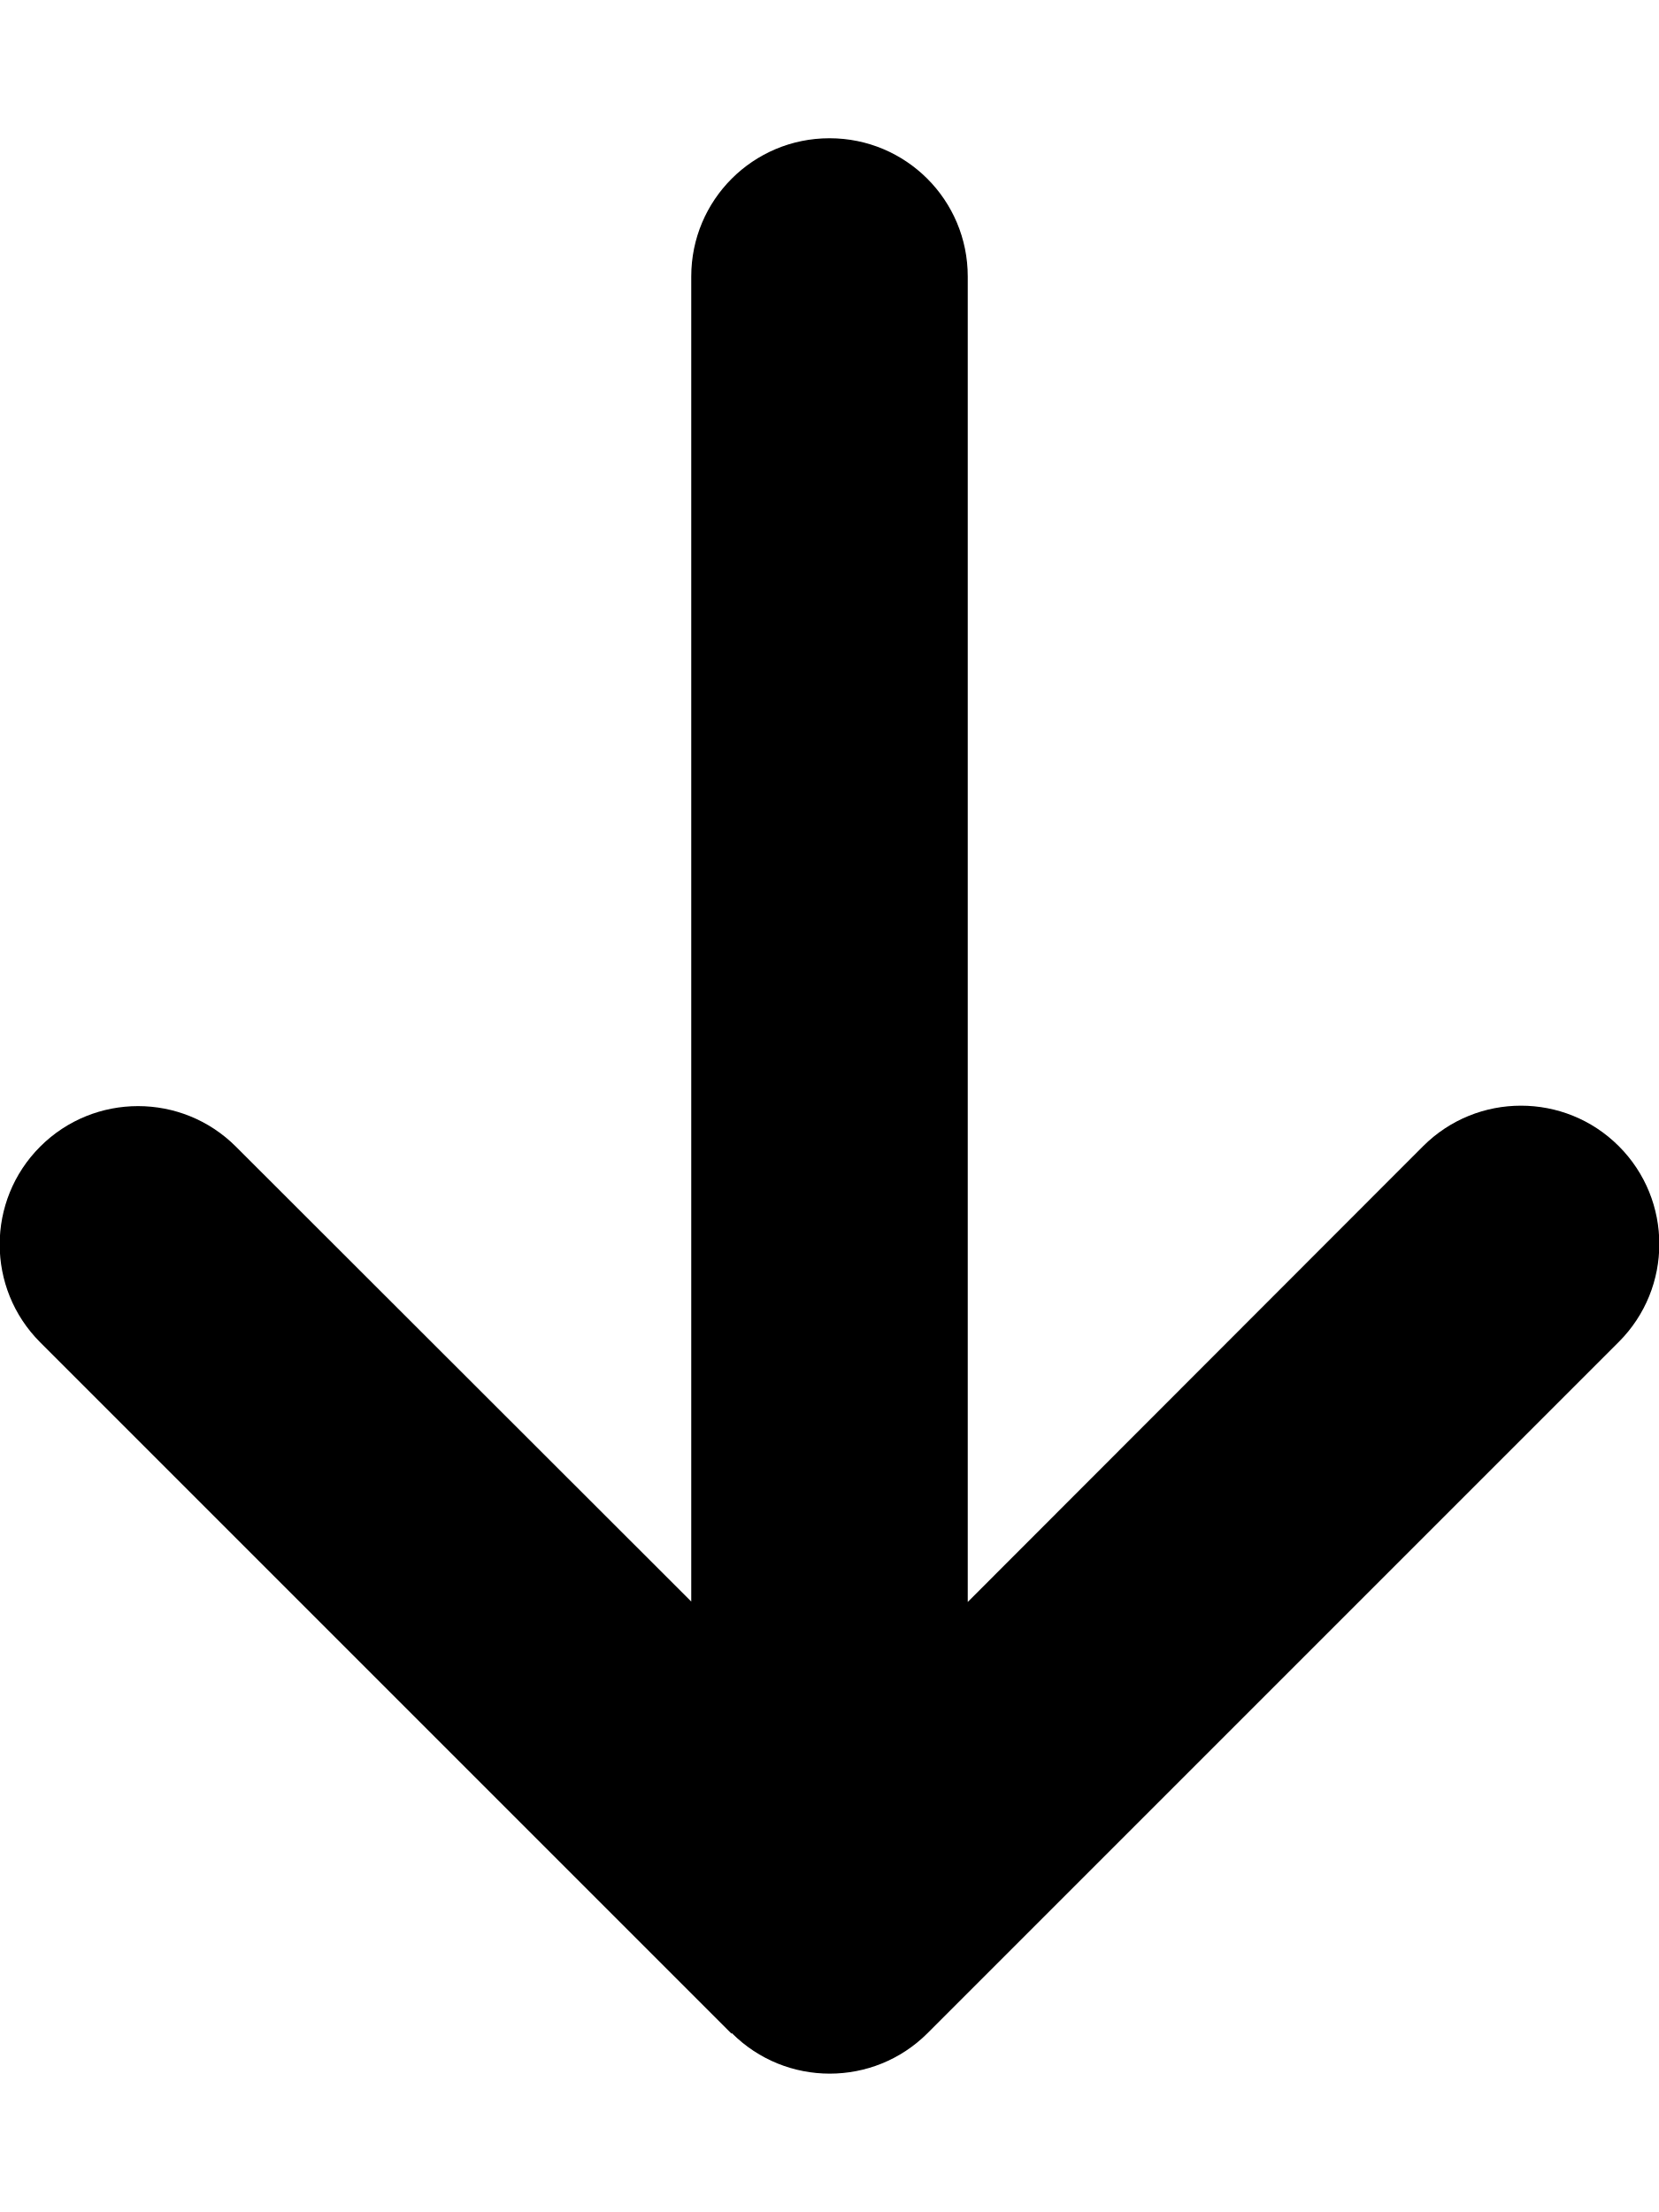
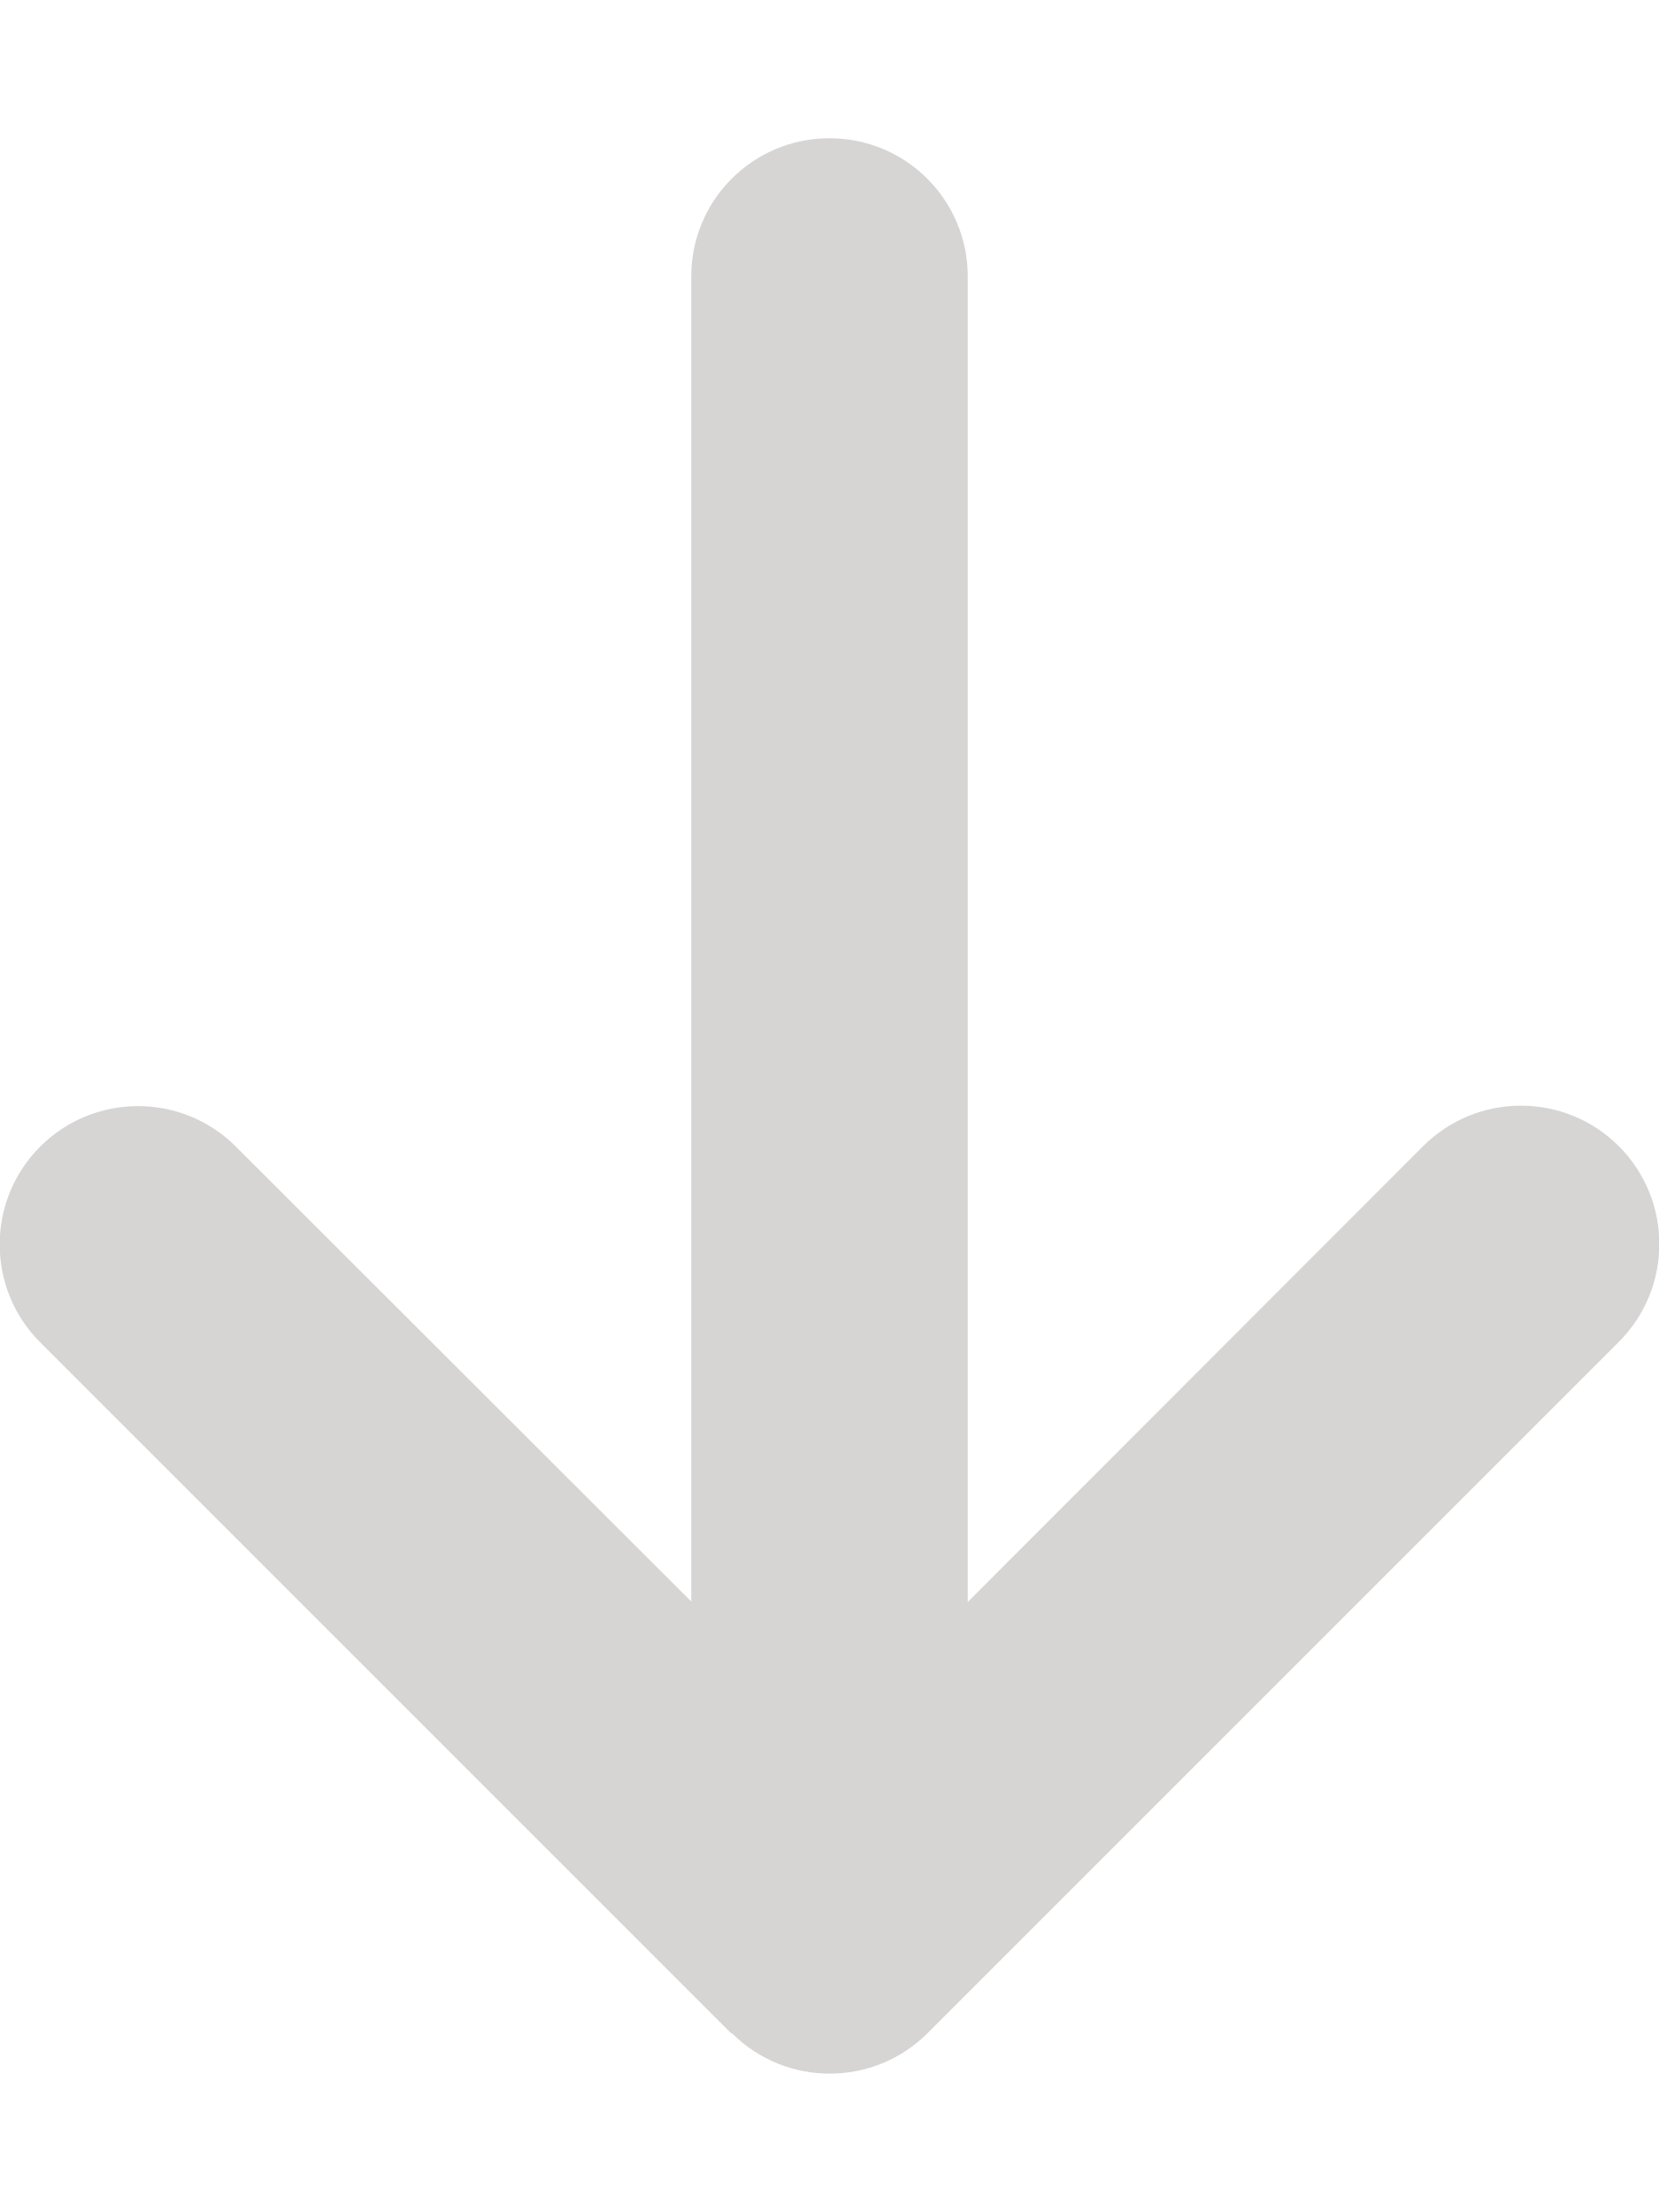
- <svg xmlns="http://www.w3.org/2000/svg" viewBox="0 0 384 512">
+ <svg xmlns="http://www.w3.org/2000/svg" fill="#D7D4D4" viewBox="0 0 384 512">
  <path d="M169.4 470.6c12.5 12.5 32.8 12.5 45.3 0l160-160c12.5-12.5 12.5-32.8 0-45.3s-32.8-12.5-45.3 0L224 370.8 224 64c0-17.7-14.3-32-32-32s-32 14.3-32 32l0 306.7L54.6 265.4c-12.5-12.5-32.8-12.5-45.3 0s-12.5 32.8 0 45.3l160 160z" />
</svg>
